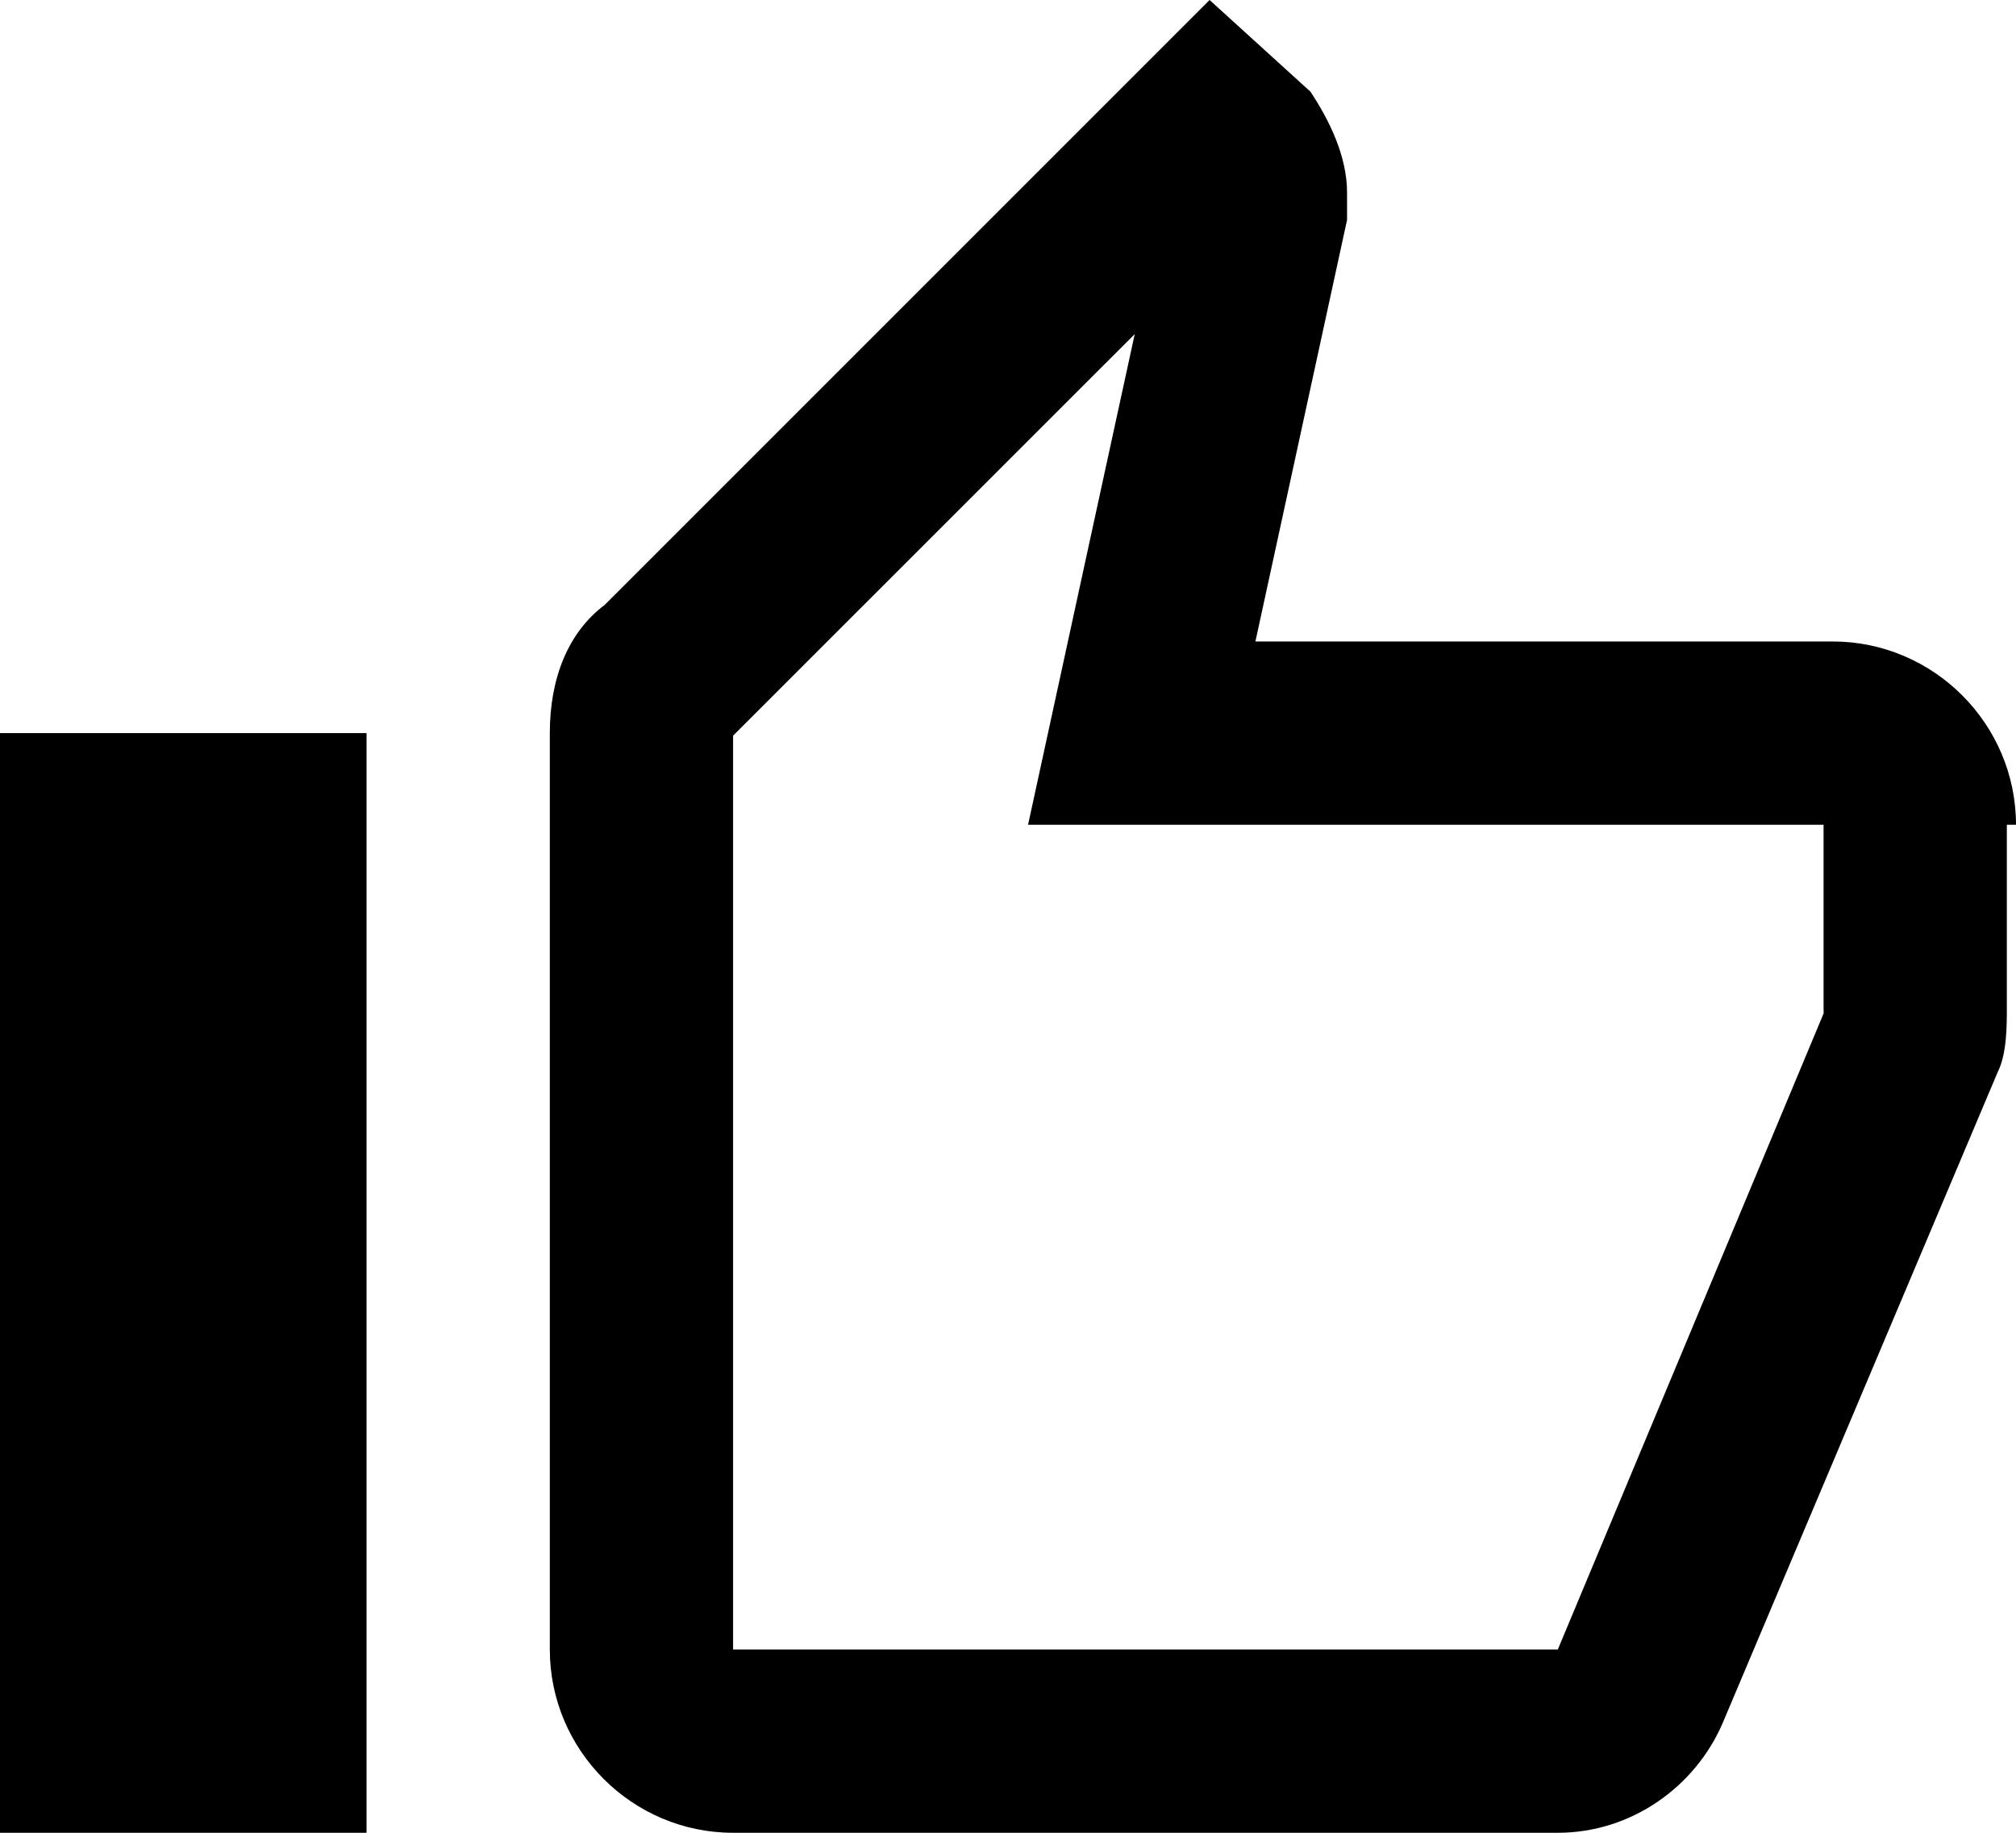
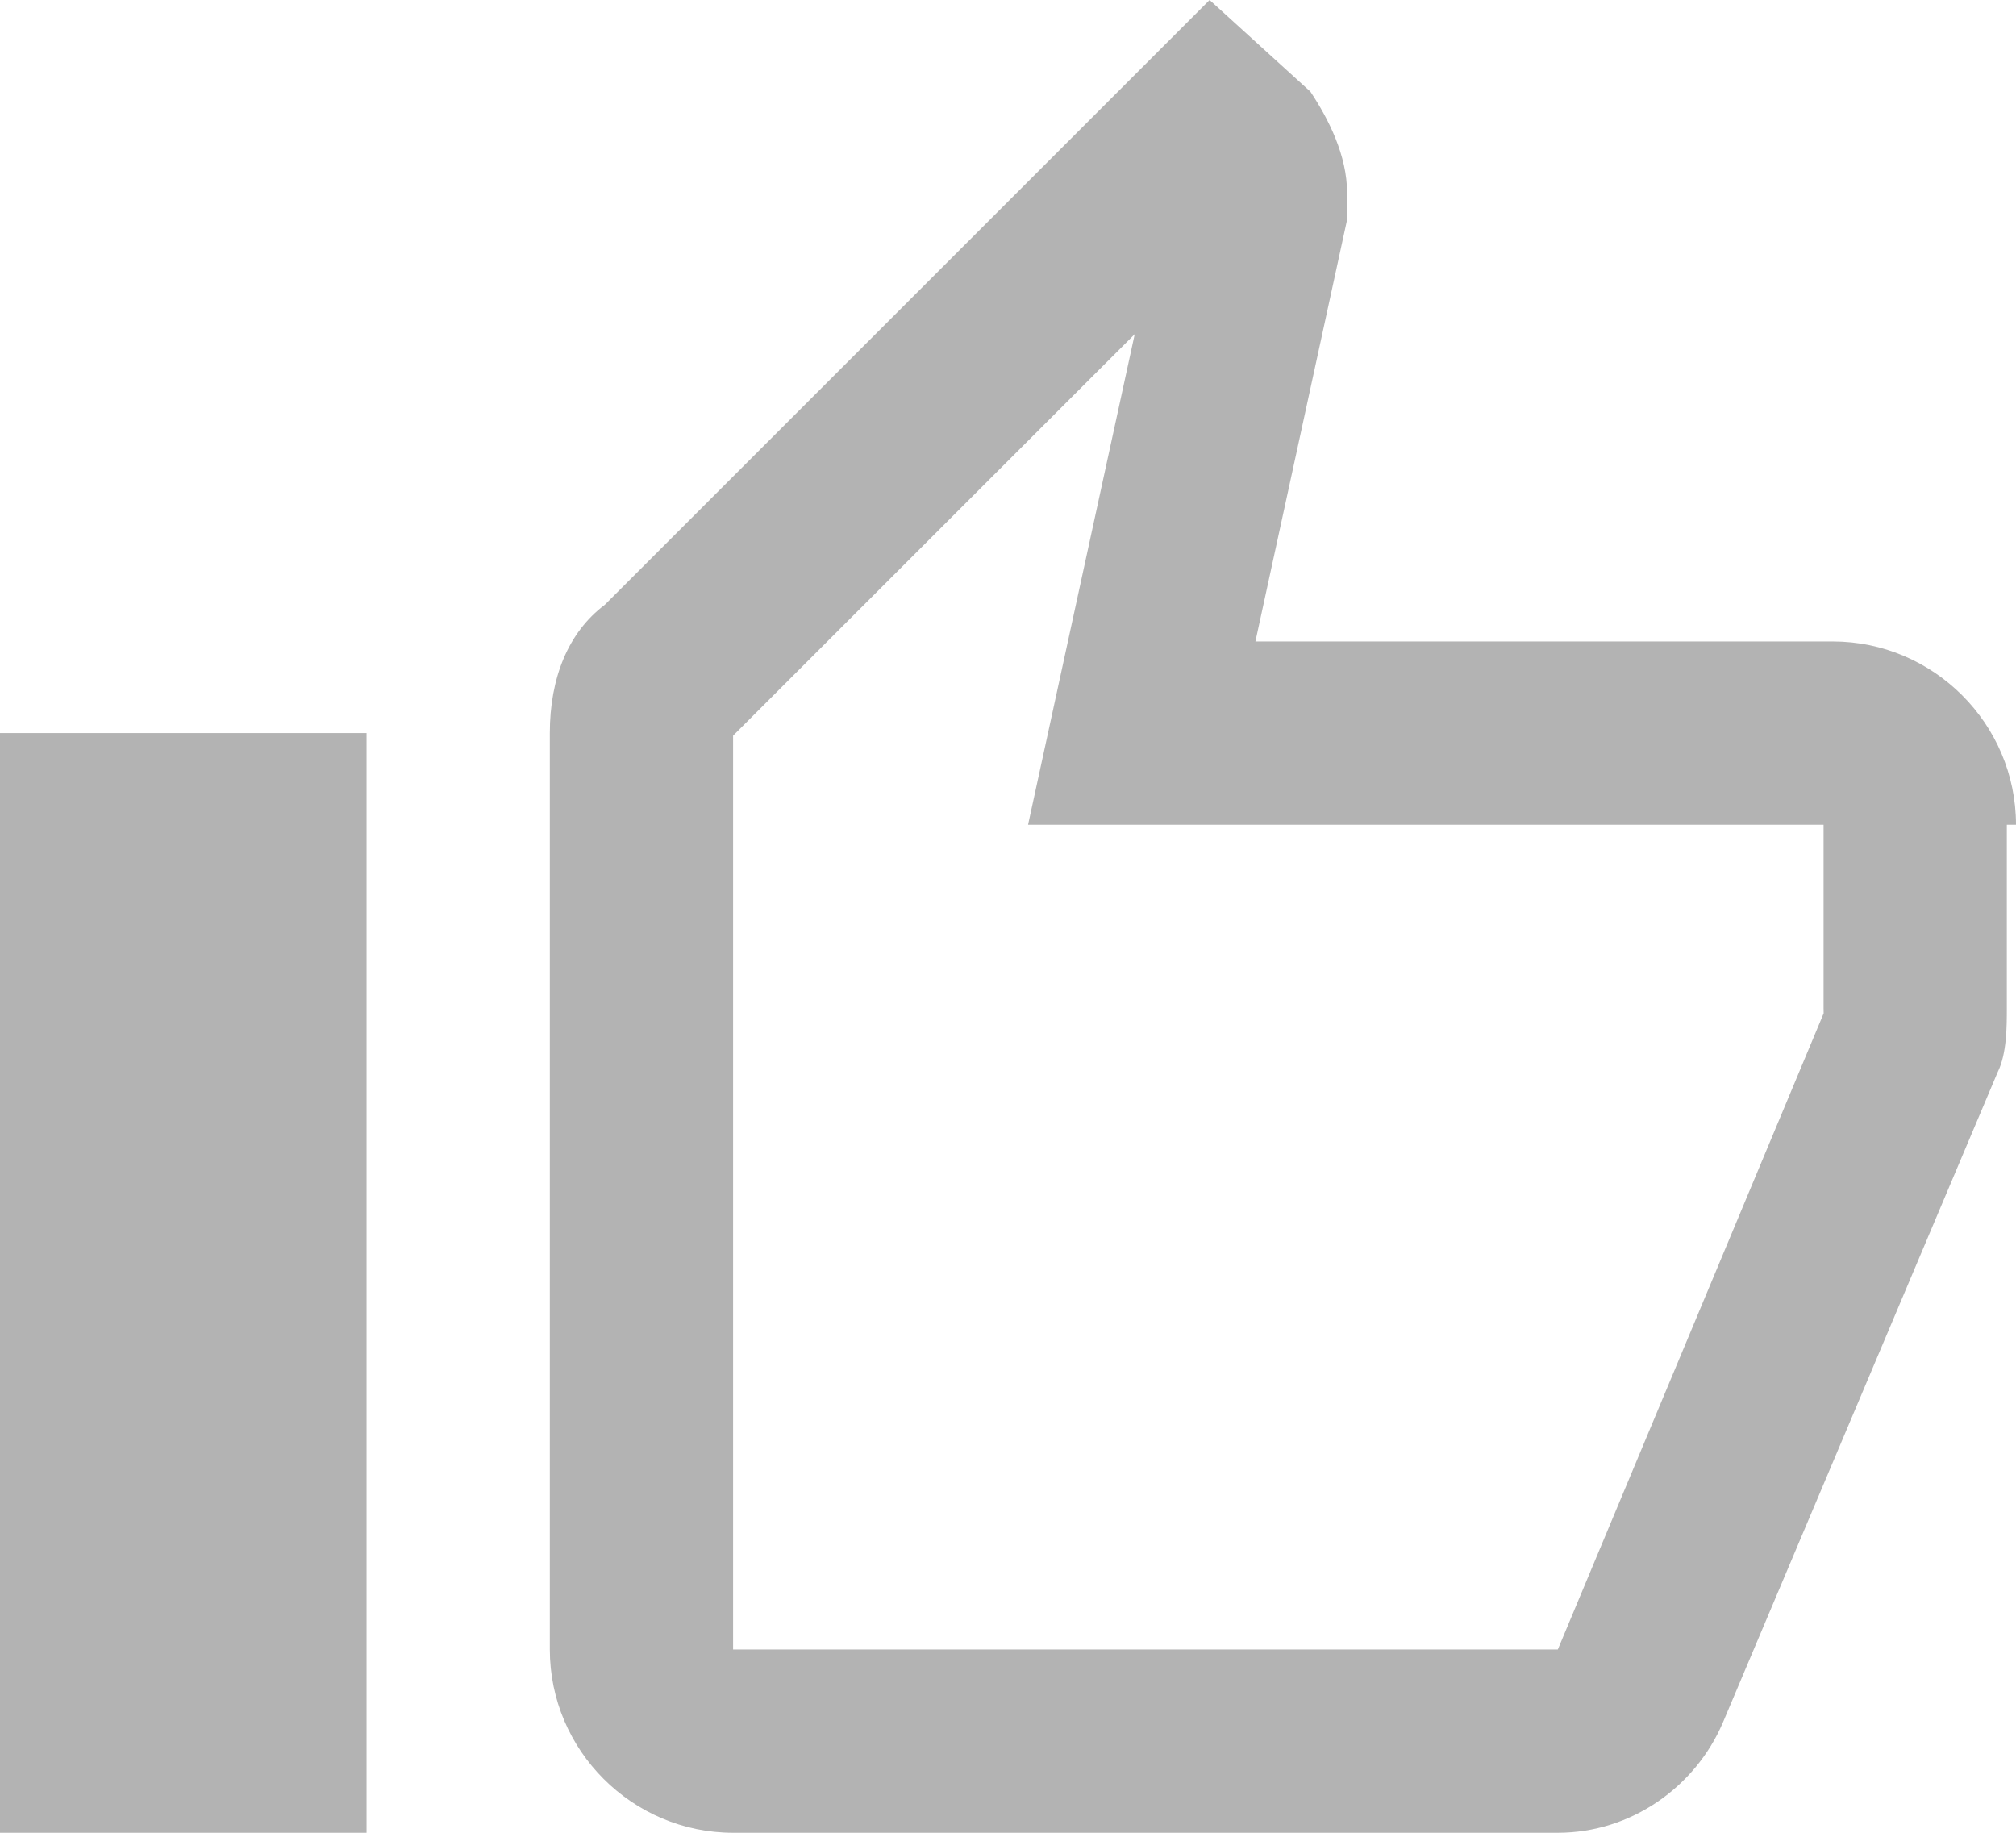
<svg xmlns="http://www.w3.org/2000/svg" version="1.0" id="Layer_1" x="0px" y="0px" width="22px" height="20px" viewBox="0 0 22 20" enable-background="new 0 0 22 20" xml:space="preserve">
  <g id="Page-1">
    <g id="Core" transform="translate(-295, -464)">
      <g id="thumb-up" transform="translate(295, 464)">
-         <path id="Shape" fill="#000000" d="M12.383,3.646l-0.637,2.929L11.219,9H13.7h6.2v2c0,0.018,0,0.037,0.001,0.058L17,18H8V8.029 l0.014-0.015L12.383,3.646 M2,10v8V10 M13.2,0L6.6,6.6C6.2,6.9,6,7.4,6,8v10c0,1.1,0.9,2,2,2h9c0.8,0,1.5-0.5,1.8-1.2l3-7.1 C21.9,11.5,21.9,11.2,21.9,11V9H22c0-1.1-0.9-2-2-2h-6.3l1-4.6V2.1c0-0.4-0.2-0.8-0.4-1.1L13.2,0L13.2,0z M4,8H0v12h4V8L4,8z M22,9c0,0.033,0,0.044,0,0.044V9L22,9z" />
+         <path id="Shape" fill="rgba(0, 0, 0, 0.3)" d="M12.383,3.646l-0.637,2.929L11.219,9H13.7h6.2v2c0,0.018,0,0.037,0.001,0.058L17,18H8V8.029 l0.014-0.015L12.383,3.646 M2,10v8V10 M13.2,0L6.6,6.6C6.2,6.9,6,7.4,6,8v10c0,1.1,0.9,2,2,2h9c0.8,0,1.5-0.5,1.8-1.2l3-7.1 C21.9,11.5,21.9,11.2,21.9,11V9H22c0-1.1-0.9-2-2-2h-6.3l1-4.6V2.1c0-0.4-0.2-0.8-0.4-1.1L13.2,0L13.2,0z M4,8H0v12h4V8L4,8z M22,9c0,0.033,0,0.044,0,0.044V9L22,9z" />
      </g>
    </g>
  </g>
</svg>
